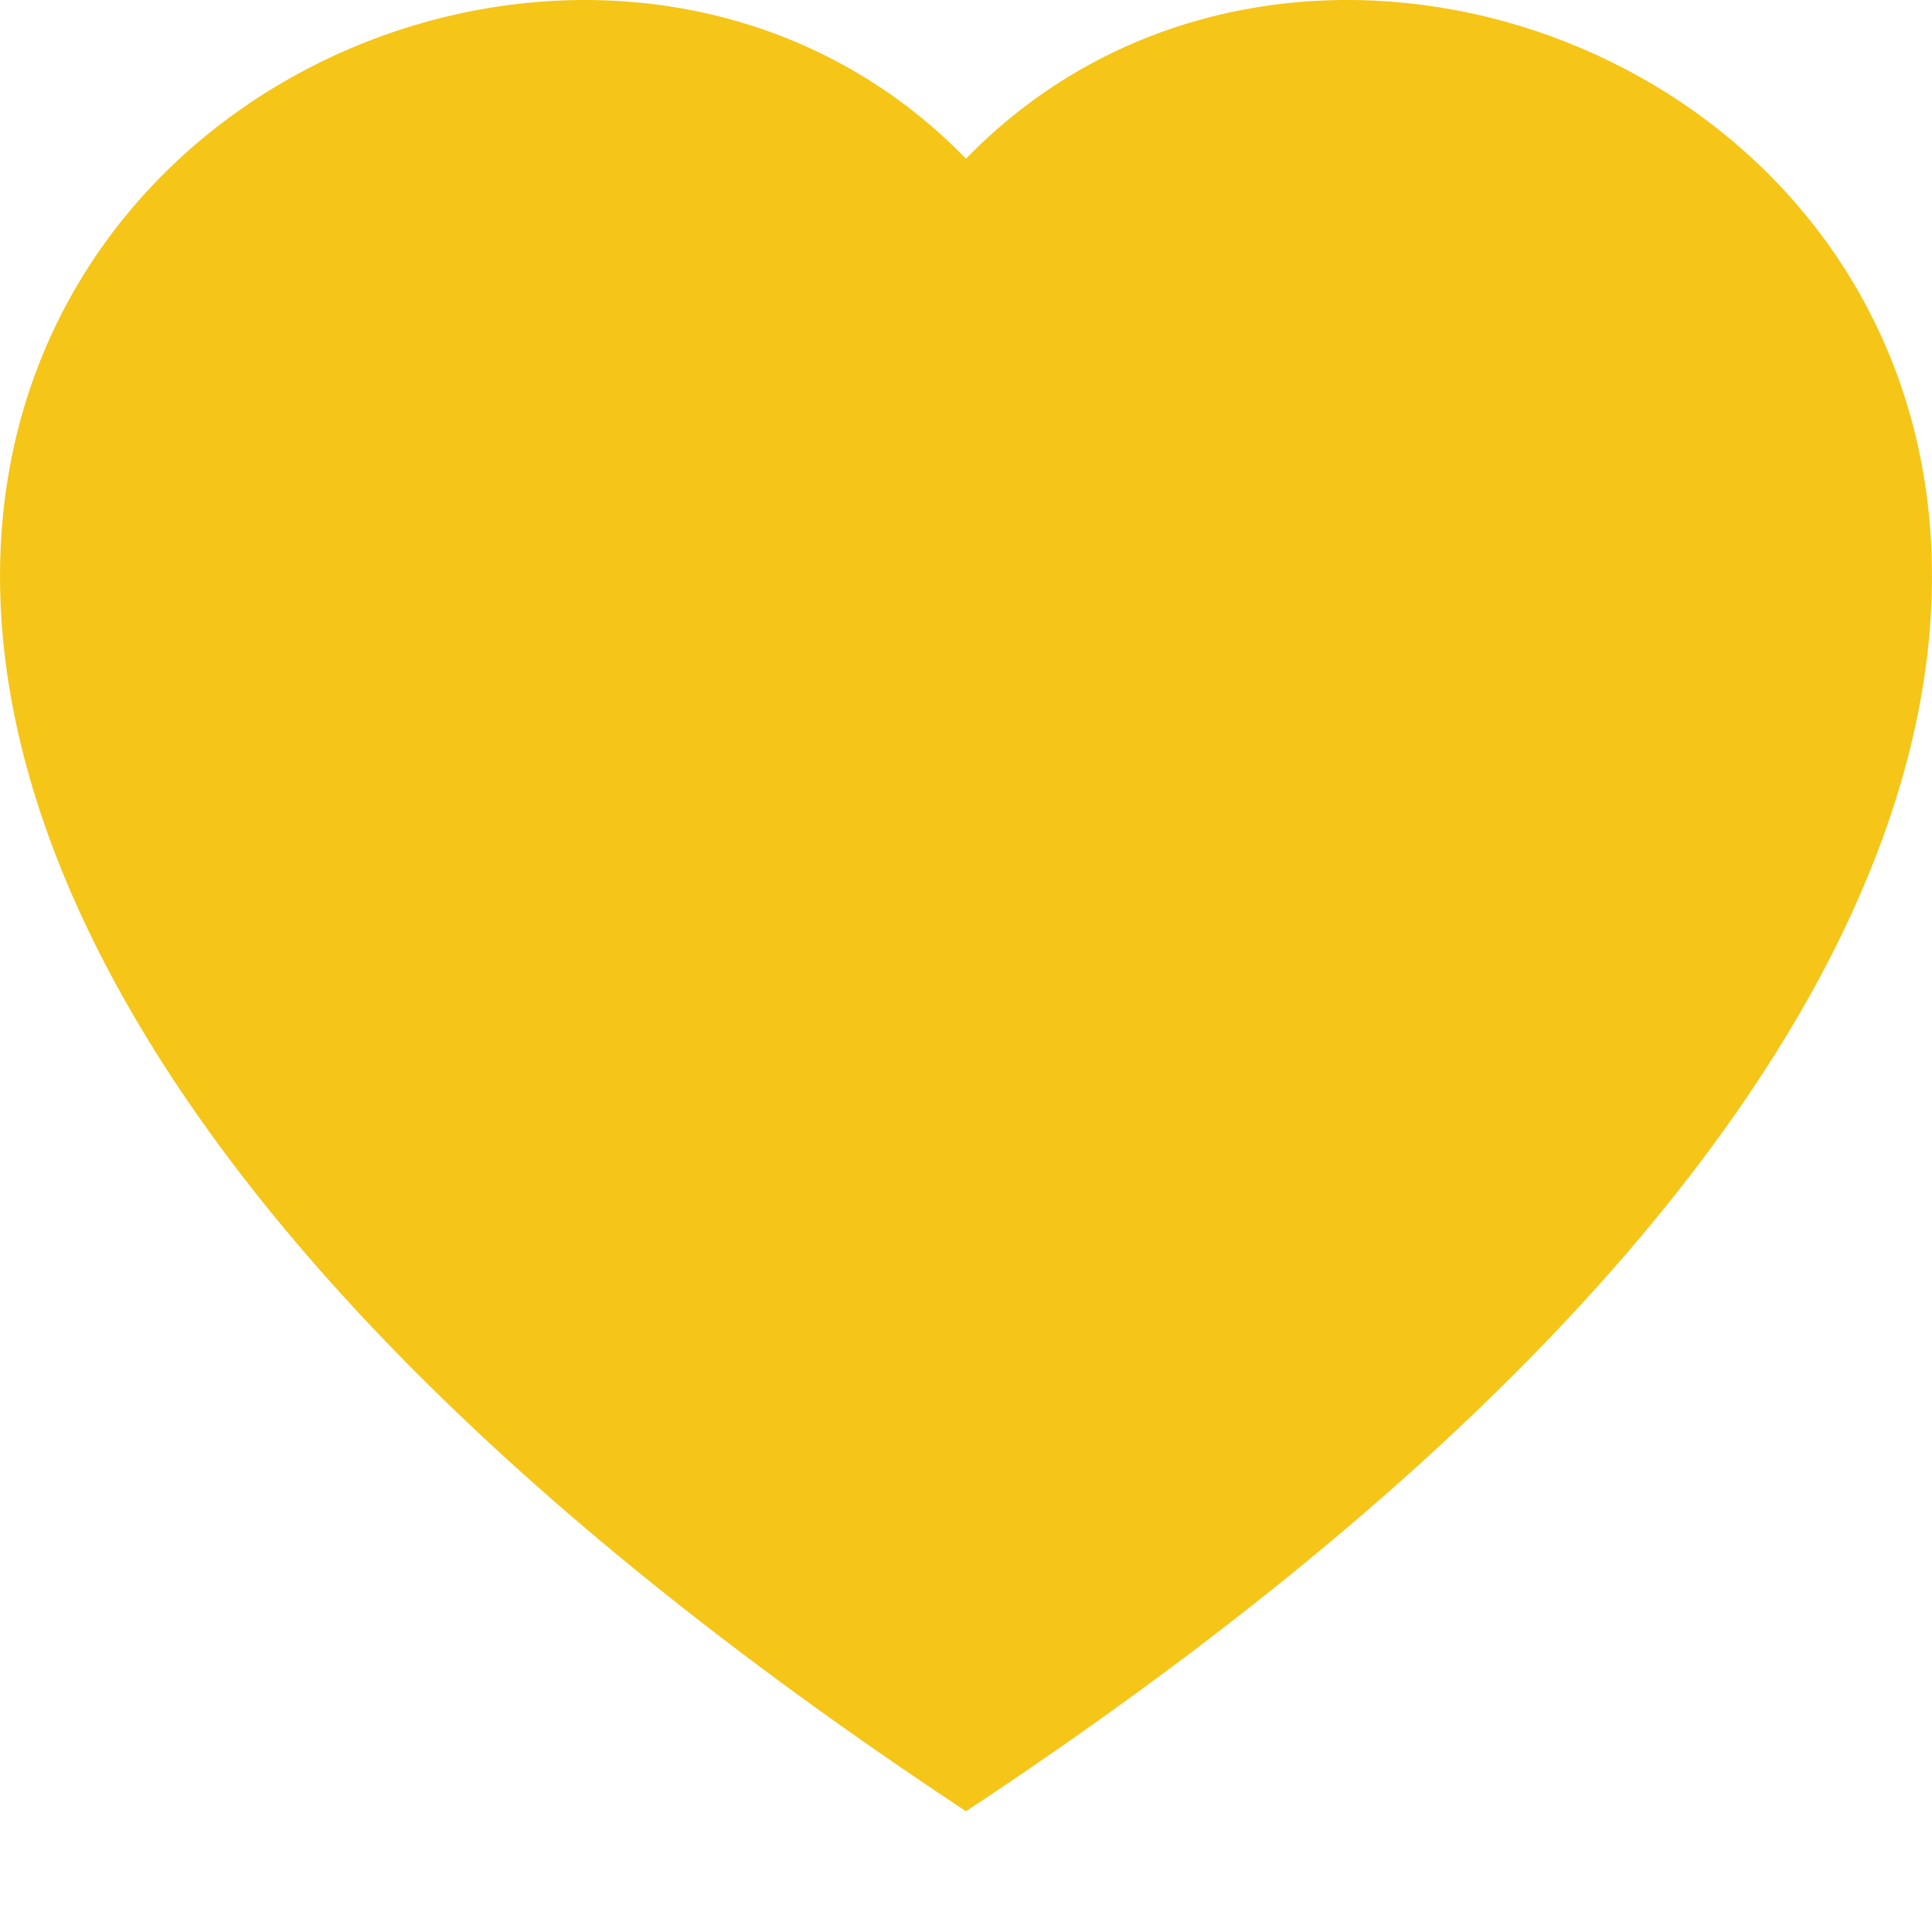
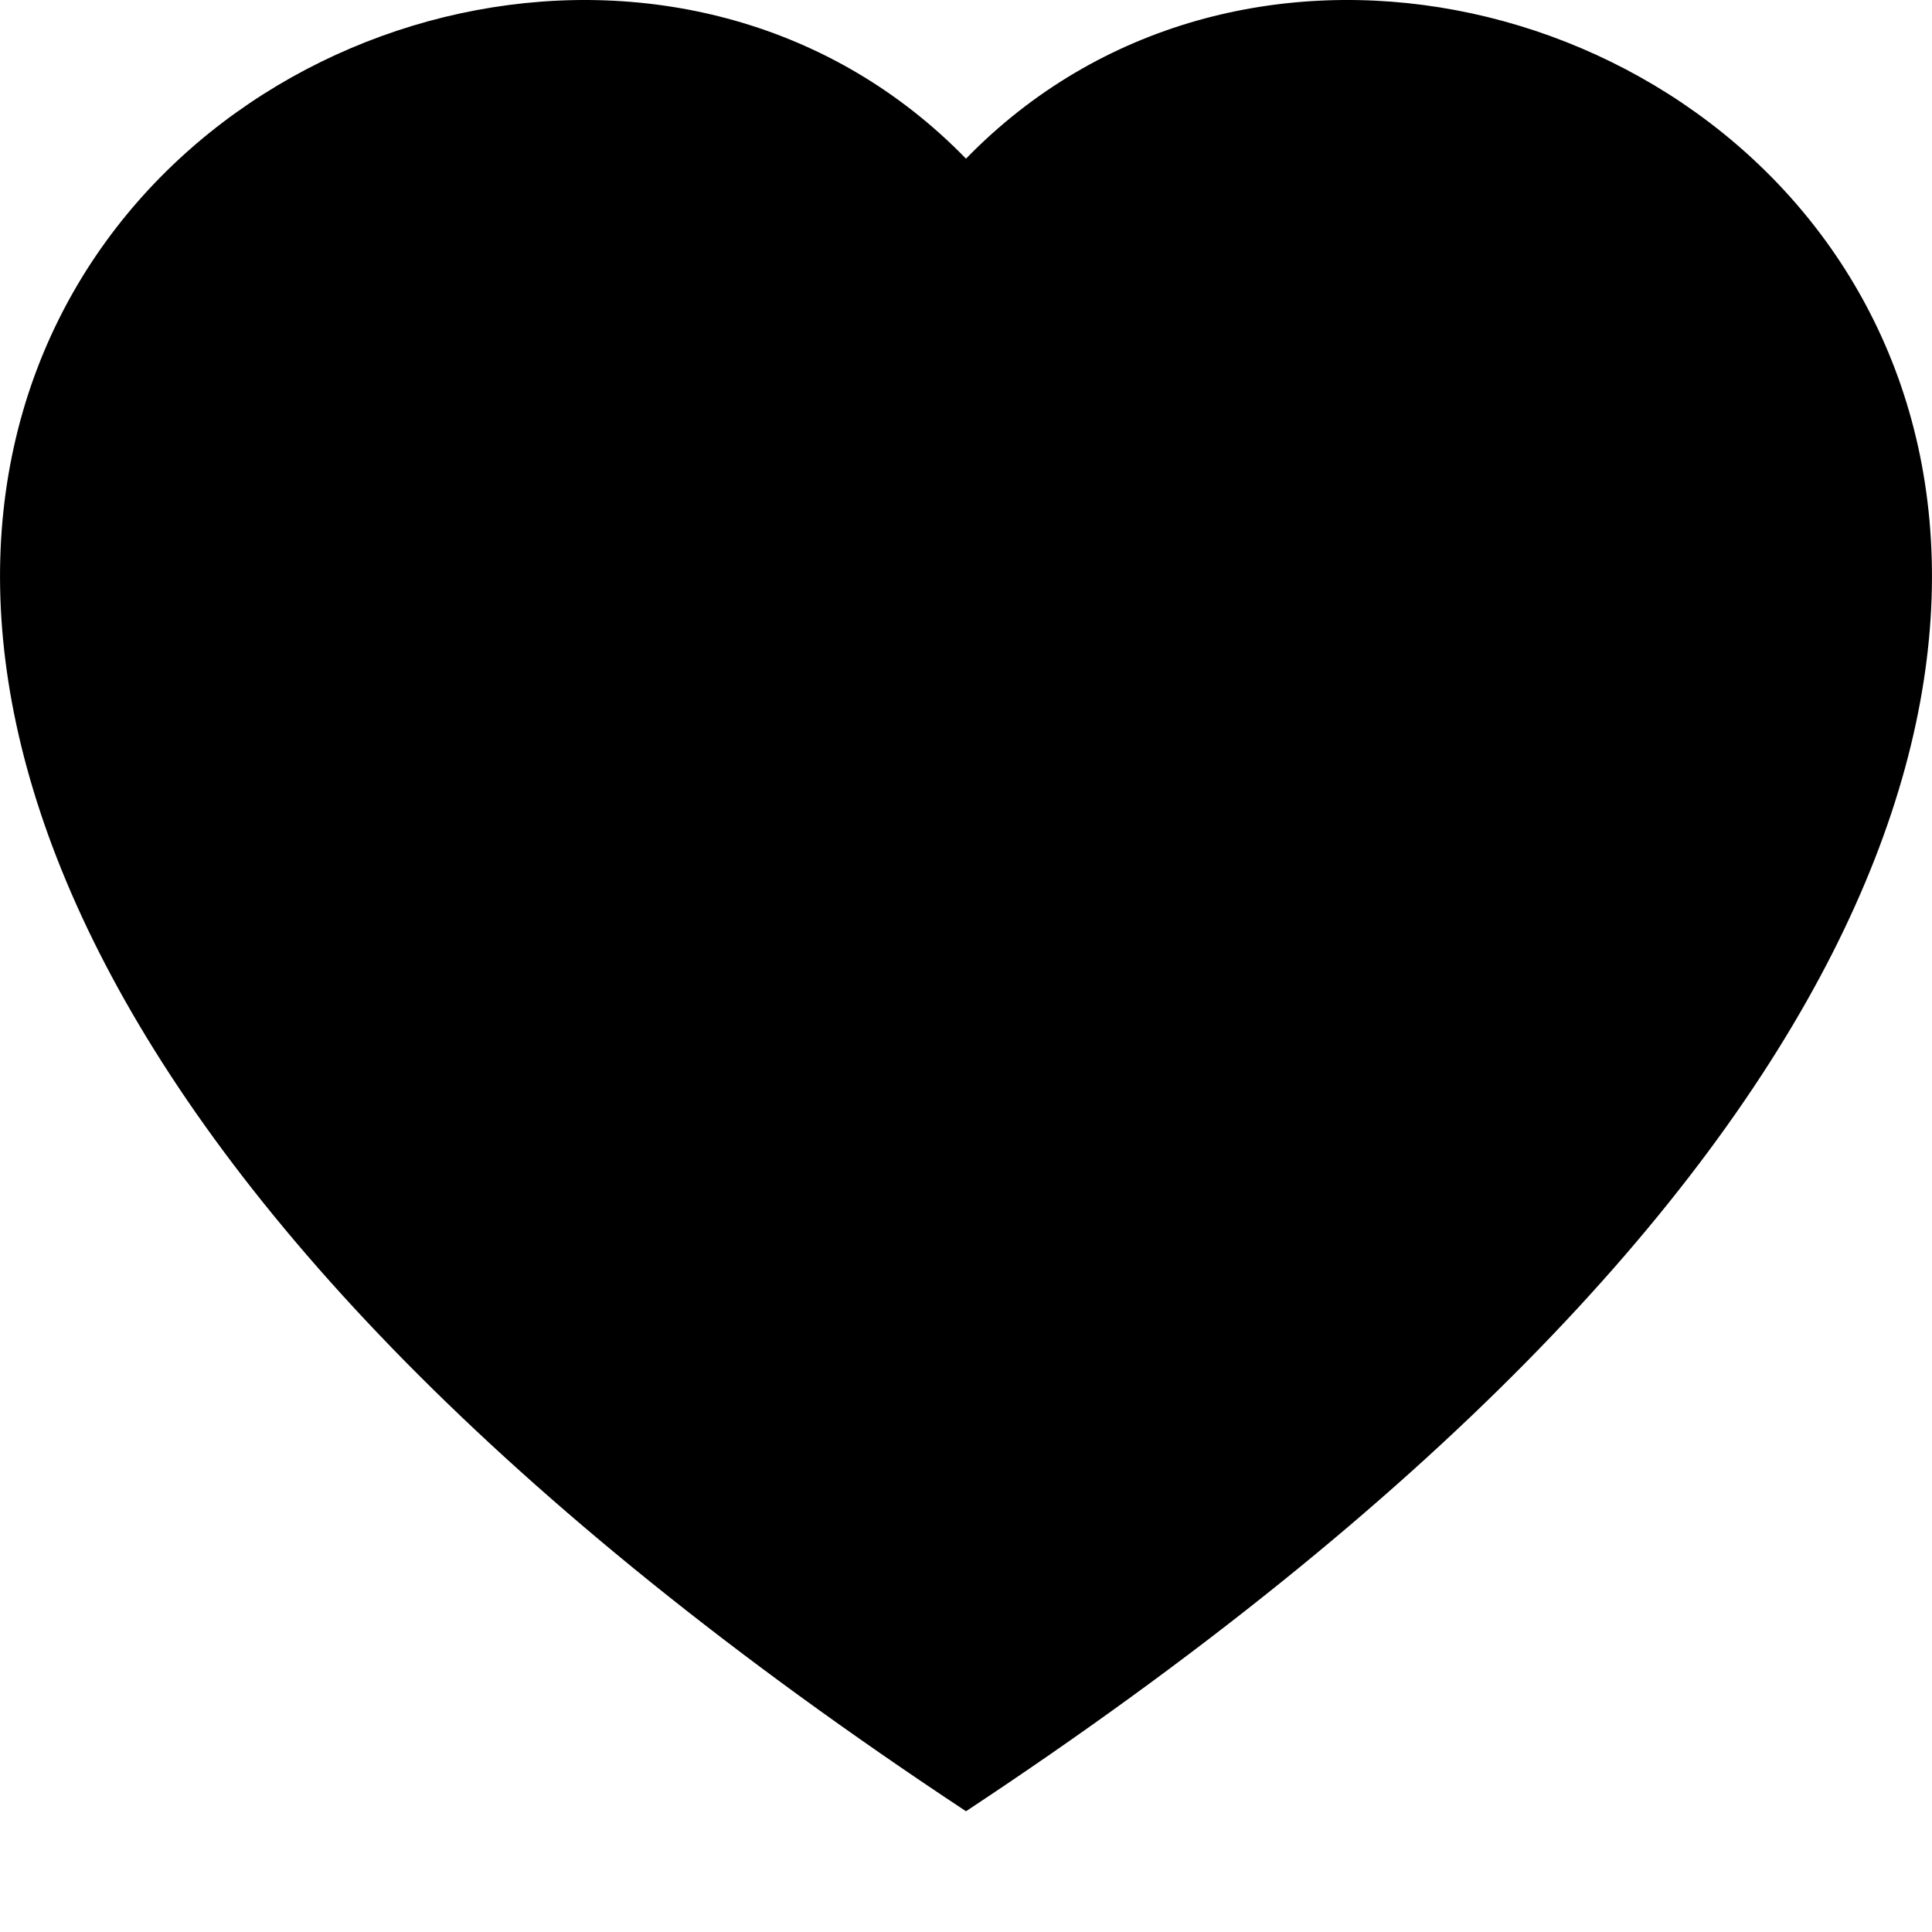
- <svg xmlns="http://www.w3.org/2000/svg" width="16" height="16" fill="#f5c518" viewBox="0 0 16 16">
+ <svg xmlns="http://www.w3.org/2000/svg" width="16" height="16" fill="#000000" viewBox="0 0 16 16">
  <path fill-rule="evenodd" d="M8 1.314C12.438-3.248 23.534 4.735 8 15-7.534 4.736 3.562-3.248 8 1.314z" />
</svg>
